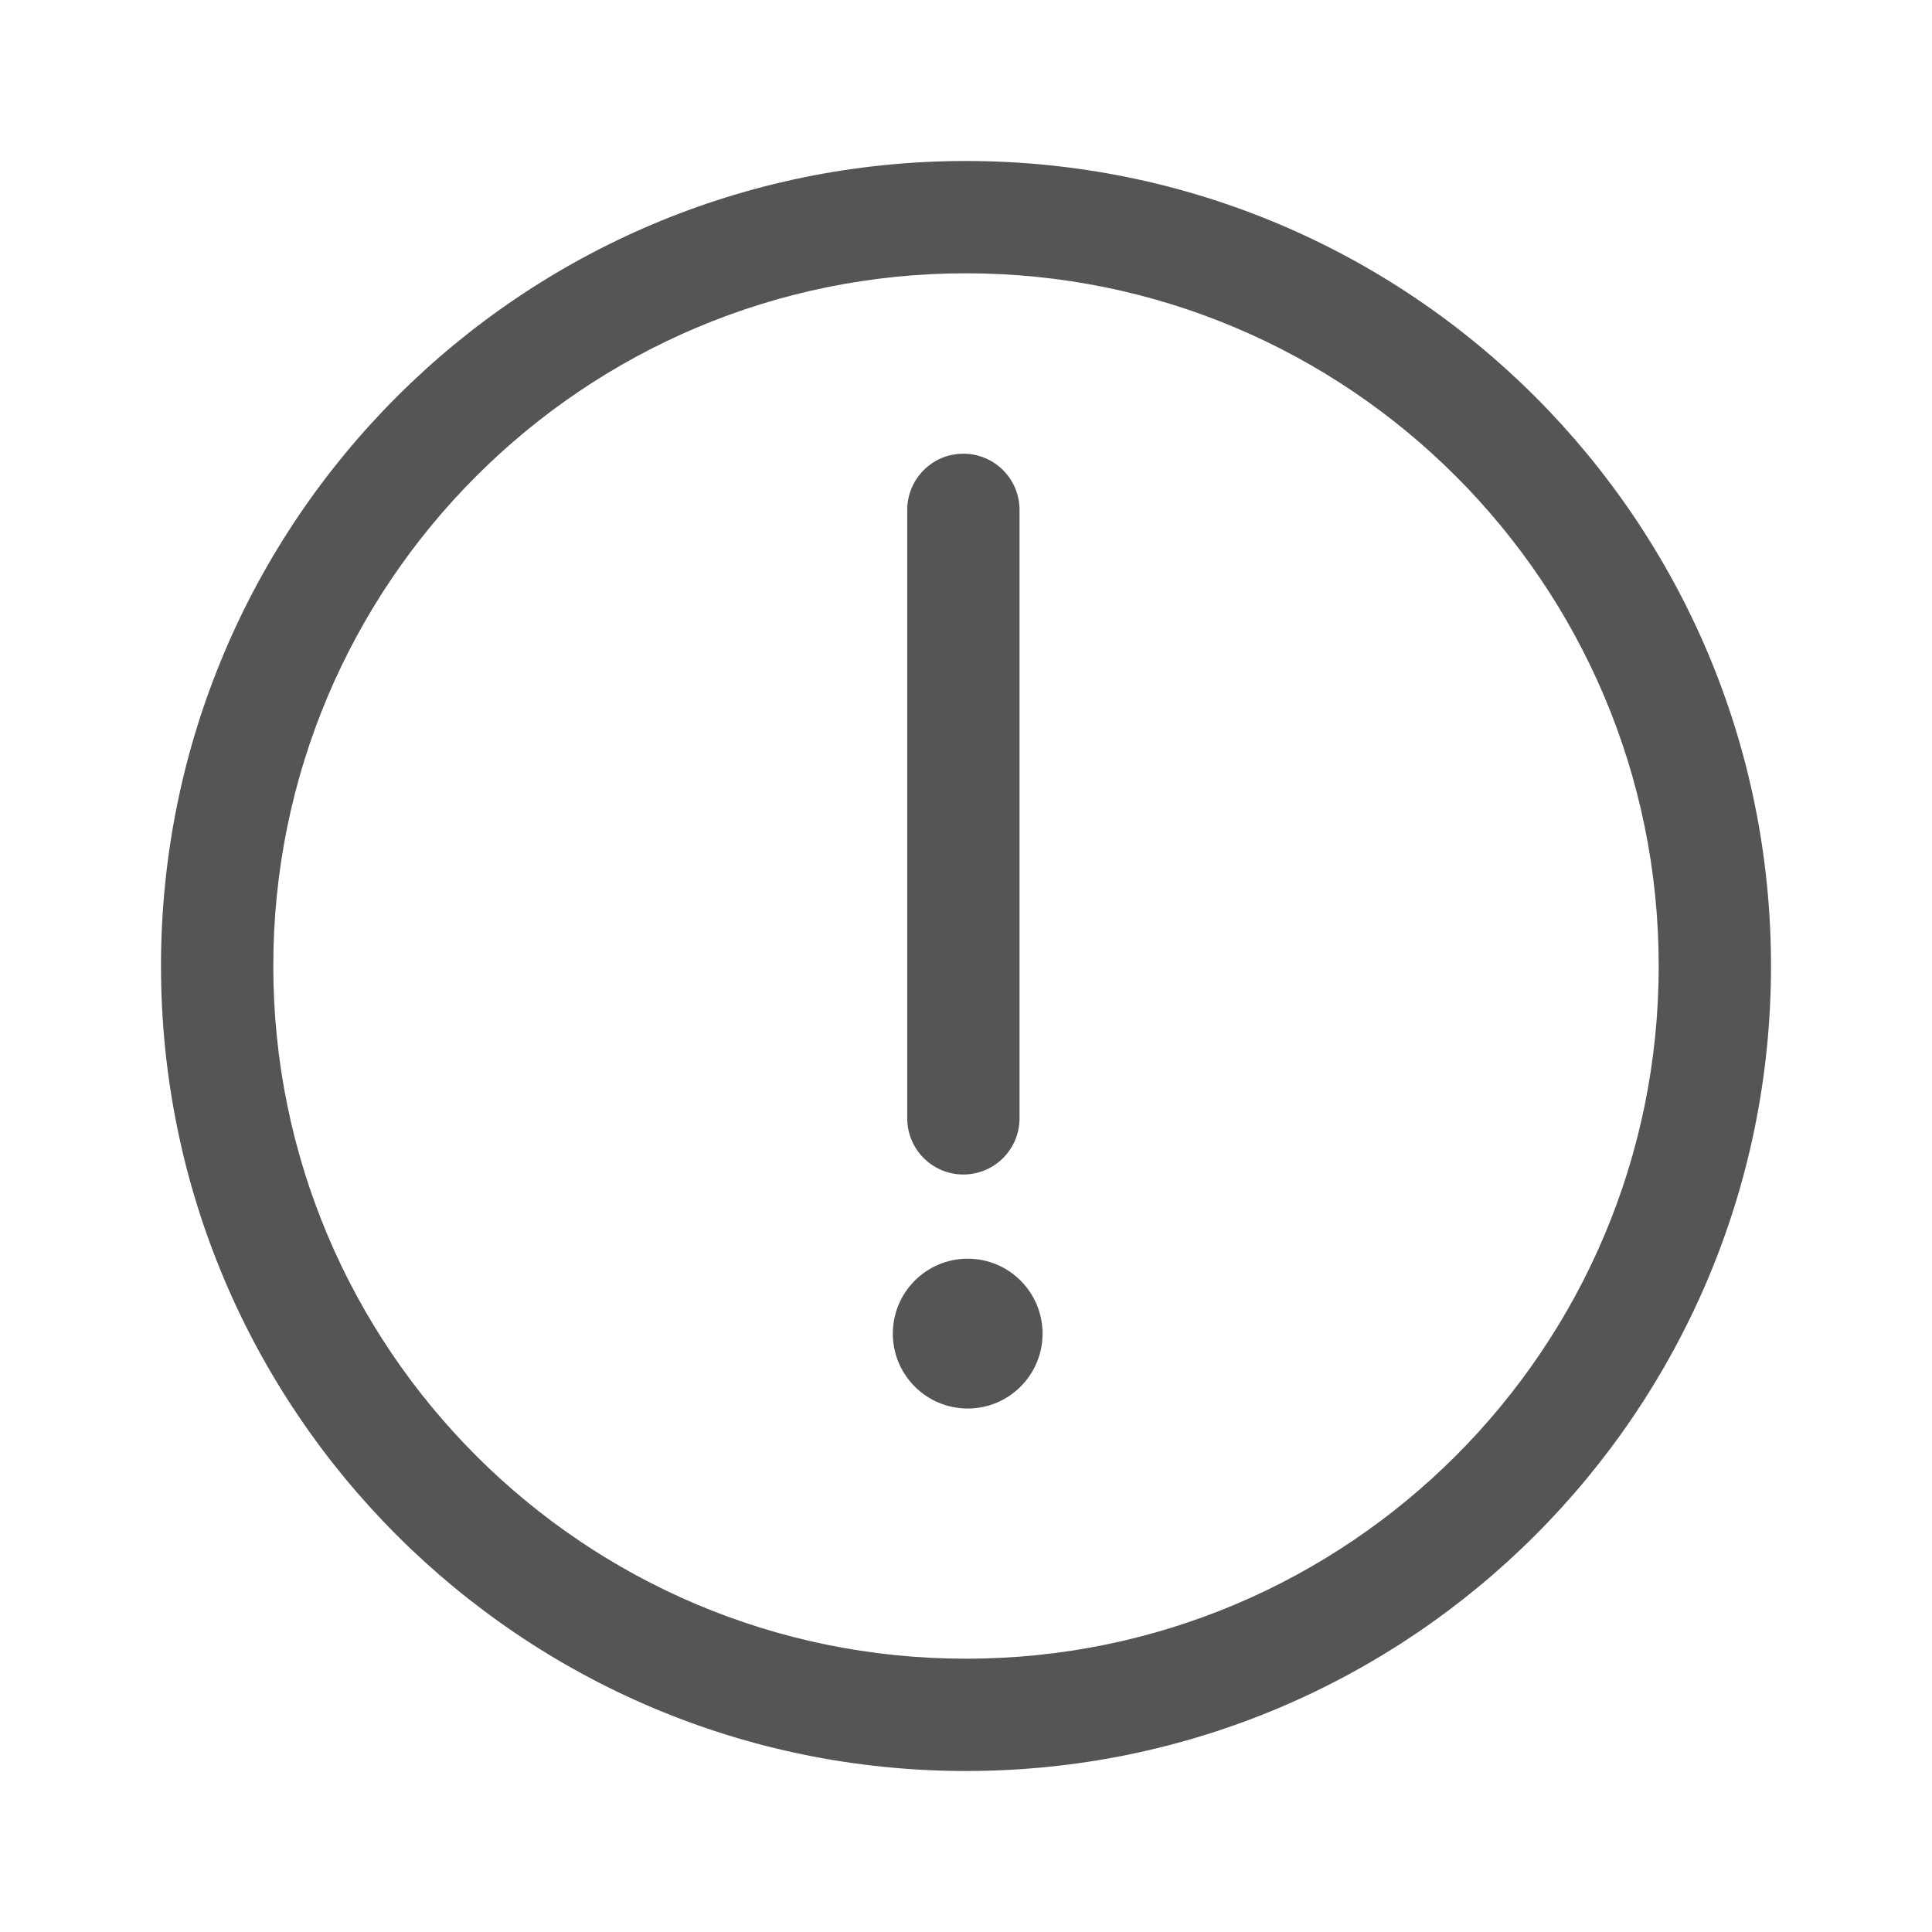
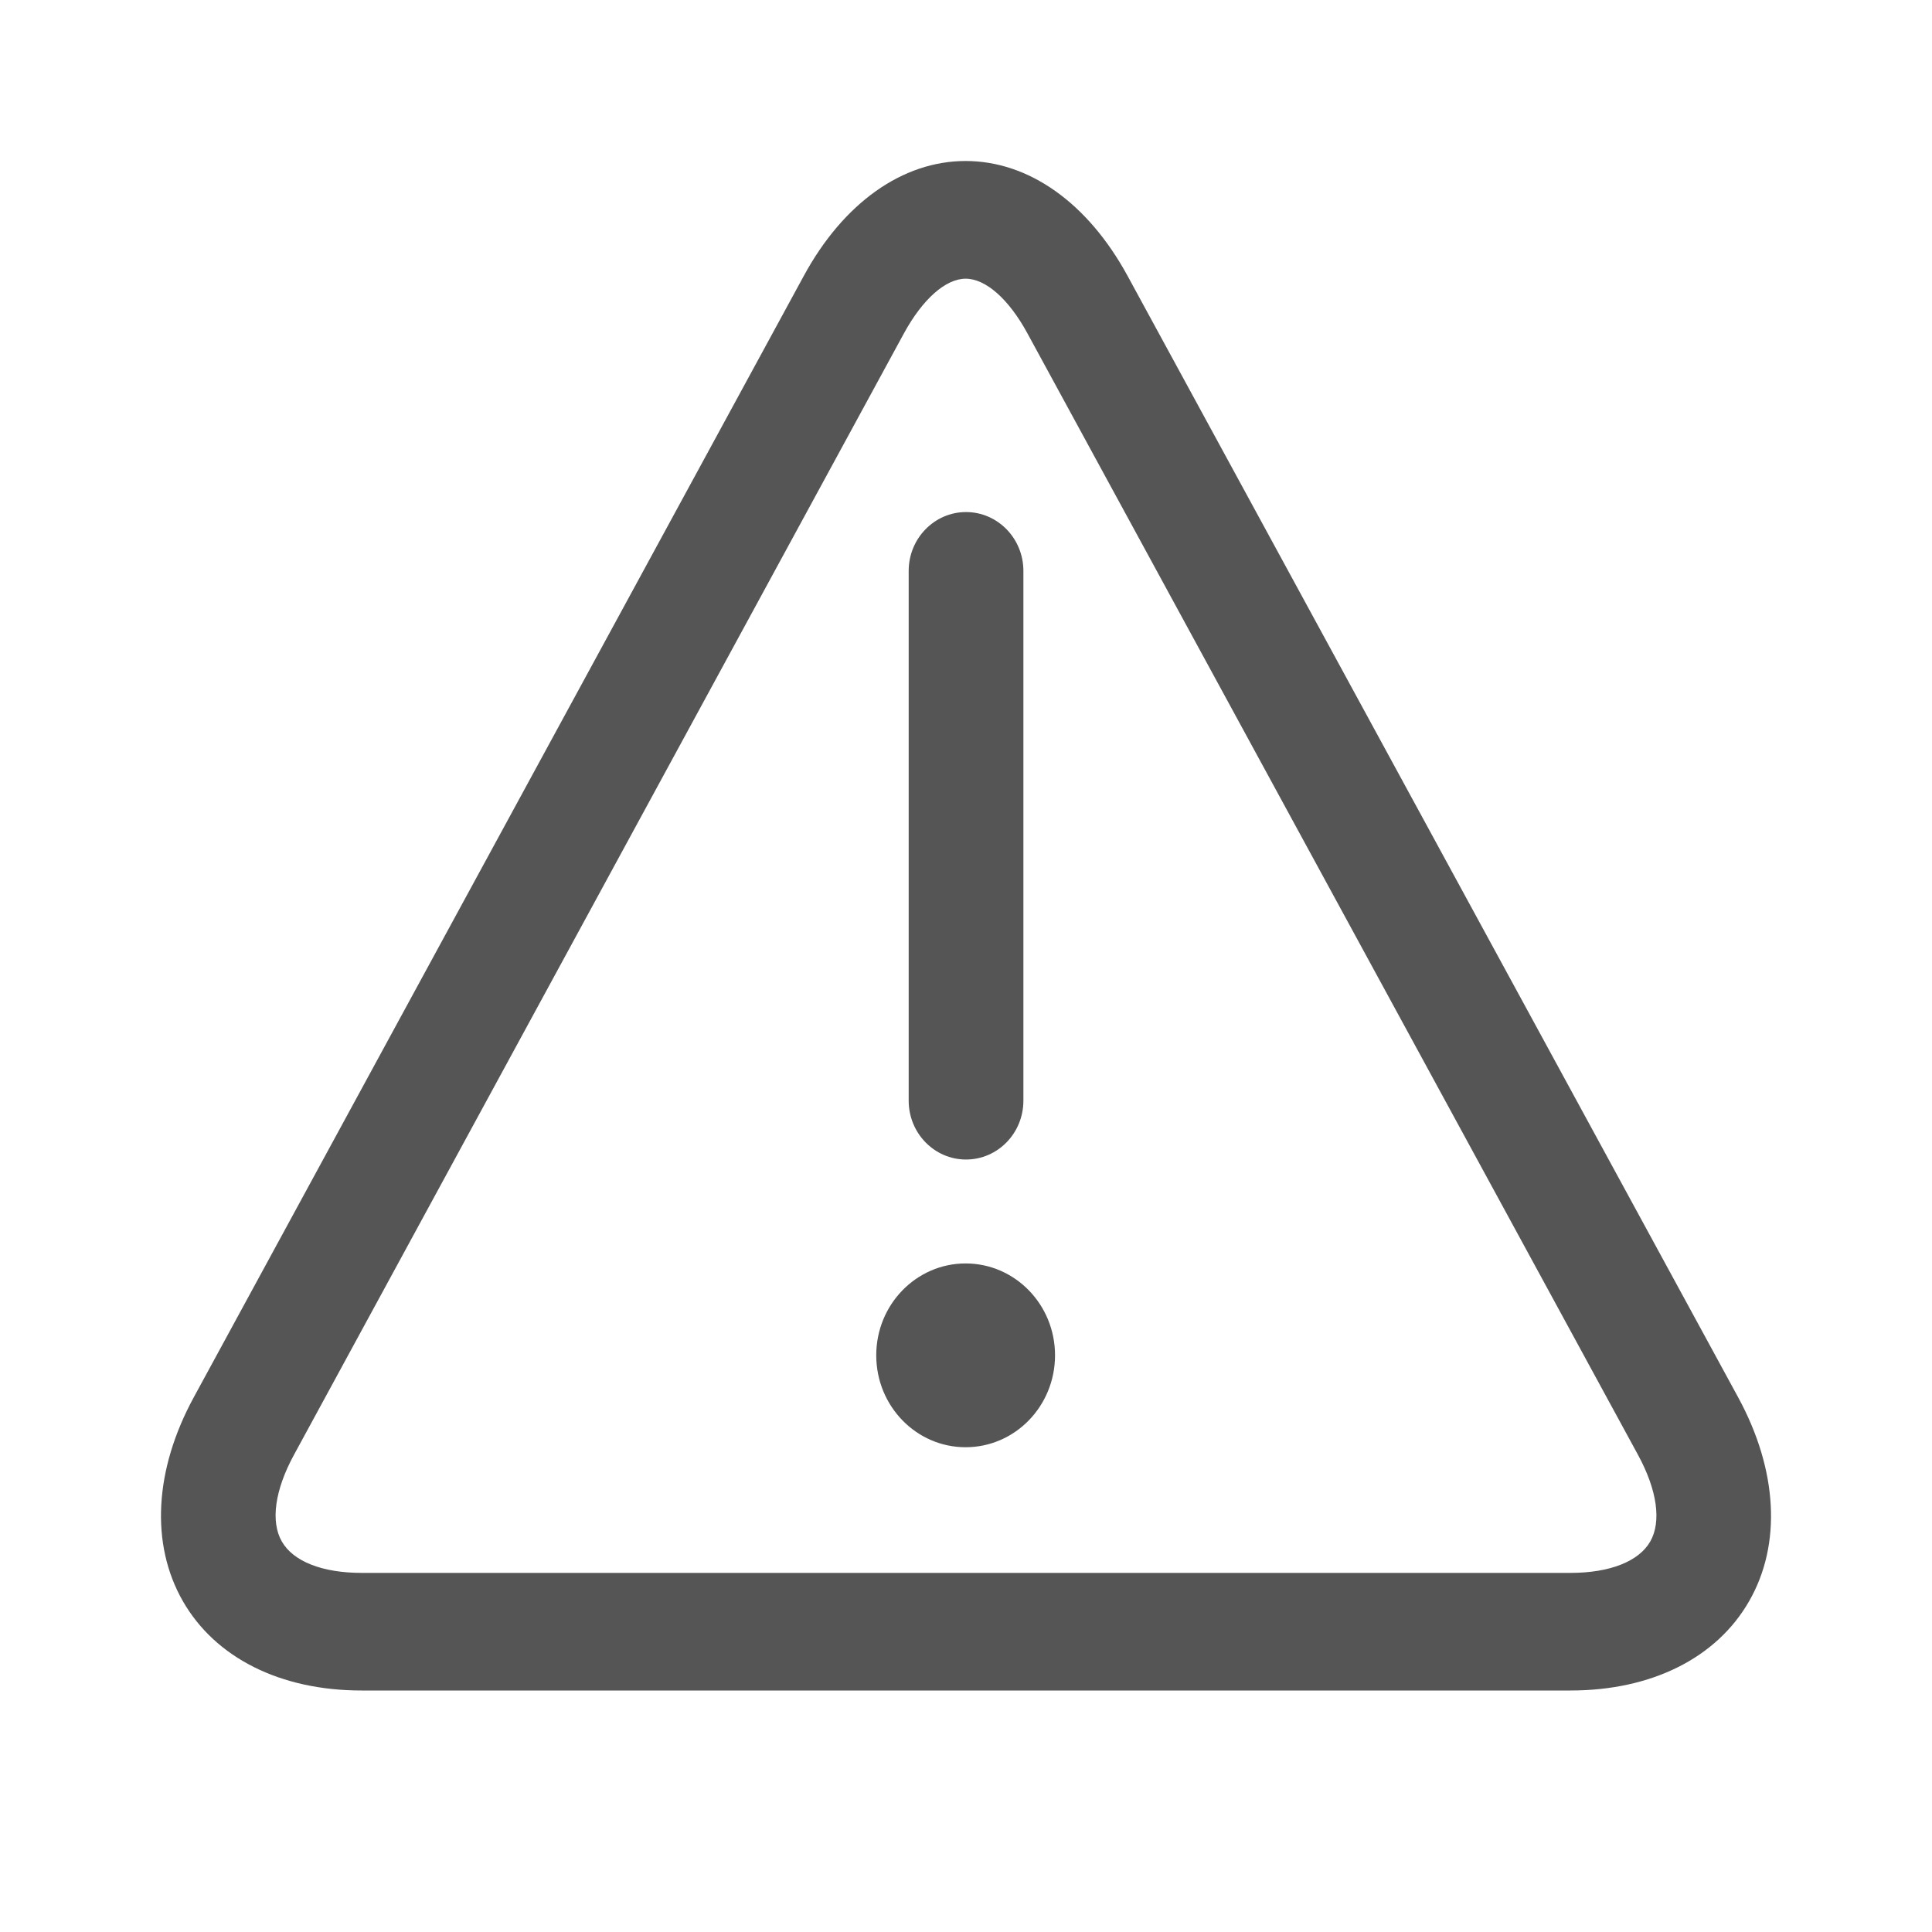
<svg xmlns="http://www.w3.org/2000/svg" width="24" height="24" viewBox="0 0 24 24">
-   <path fill="#555" d="M12,22 C6.477,22 2,17.523 2,12 C2,6.477 6.477,2 12,2 C17.523,2 22,6.477 22,12 C22,17.523 17.523,22 12,22 Z M12,20.605 C16.752,20.605 20.605,16.752 20.605,12 C20.605,7.248 16.752,3.395 12,3.395 C7.248,3.395 3.395,7.248 3.395,12 C3.395,16.752 7.248,20.605 12,20.605 Z M12.021,17.497 C11.507,17.497 11.091,17.08 11.091,16.567 C11.091,16.053 11.507,15.636 12.021,15.636 C12.535,15.636 12.951,16.053 12.951,16.567 C12.951,17.08 12.535,17.497 12.021,17.497 Z M11.27,6.334 C11.27,5.949 11.582,5.636 11.967,5.636 C12.353,5.636 12.665,5.949 12.665,6.334 L12.665,13.892 C12.665,14.278 12.353,14.59 11.967,14.59 C11.582,14.59 11.27,14.278 11.27,13.892 L11.27,6.334 Z" />
+   <path fill="#555" d="M19.509,21 L4.491,21 C3.484,21 2.675,20.595 2.271,19.889 C1.867,19.182 1.916,18.26 2.407,17.358 L9.984,3.429 C10.477,2.521 11.211,2 11.995,2 C12.78,2 13.513,2.52 14.007,3.427 L21.593,17.36 C22.083,18.261 22.134,19.183 21.729,19.889 C21.325,20.596 20.516,21 19.509,21 Z M11.996,3.462 C11.747,3.462 11.461,3.716 11.229,4.141 L3.652,18.072 C3.414,18.509 3.359,18.902 3.501,19.149 C3.643,19.397 4.004,19.539 4.492,19.539 L19.509,19.539 C19.997,19.539 20.358,19.397 20.5,19.149 C20.641,18.902 20.586,18.51 20.348,18.073 L12.763,4.141 C12.532,3.716 12.245,3.462 11.996,3.462 Z M12,14.404 C11.607,14.404 11.288,14.077 11.288,13.673 L11.288,7.092 C11.288,6.689 11.607,6.361 12,6.361 C12.394,6.361 12.713,6.689 12.713,7.092 L12.713,13.673 C12.713,14.077 12.394,14.404 12,14.404 Z M11.995,17.978 C12.609,17.978 13.106,17.467 13.106,16.836 C13.106,16.206 12.609,15.695 11.995,15.695 C11.382,15.695 10.885,16.206 10.885,16.836 C10.885,17.467 11.382,17.978 11.995,17.978 Z" />
</svg>
